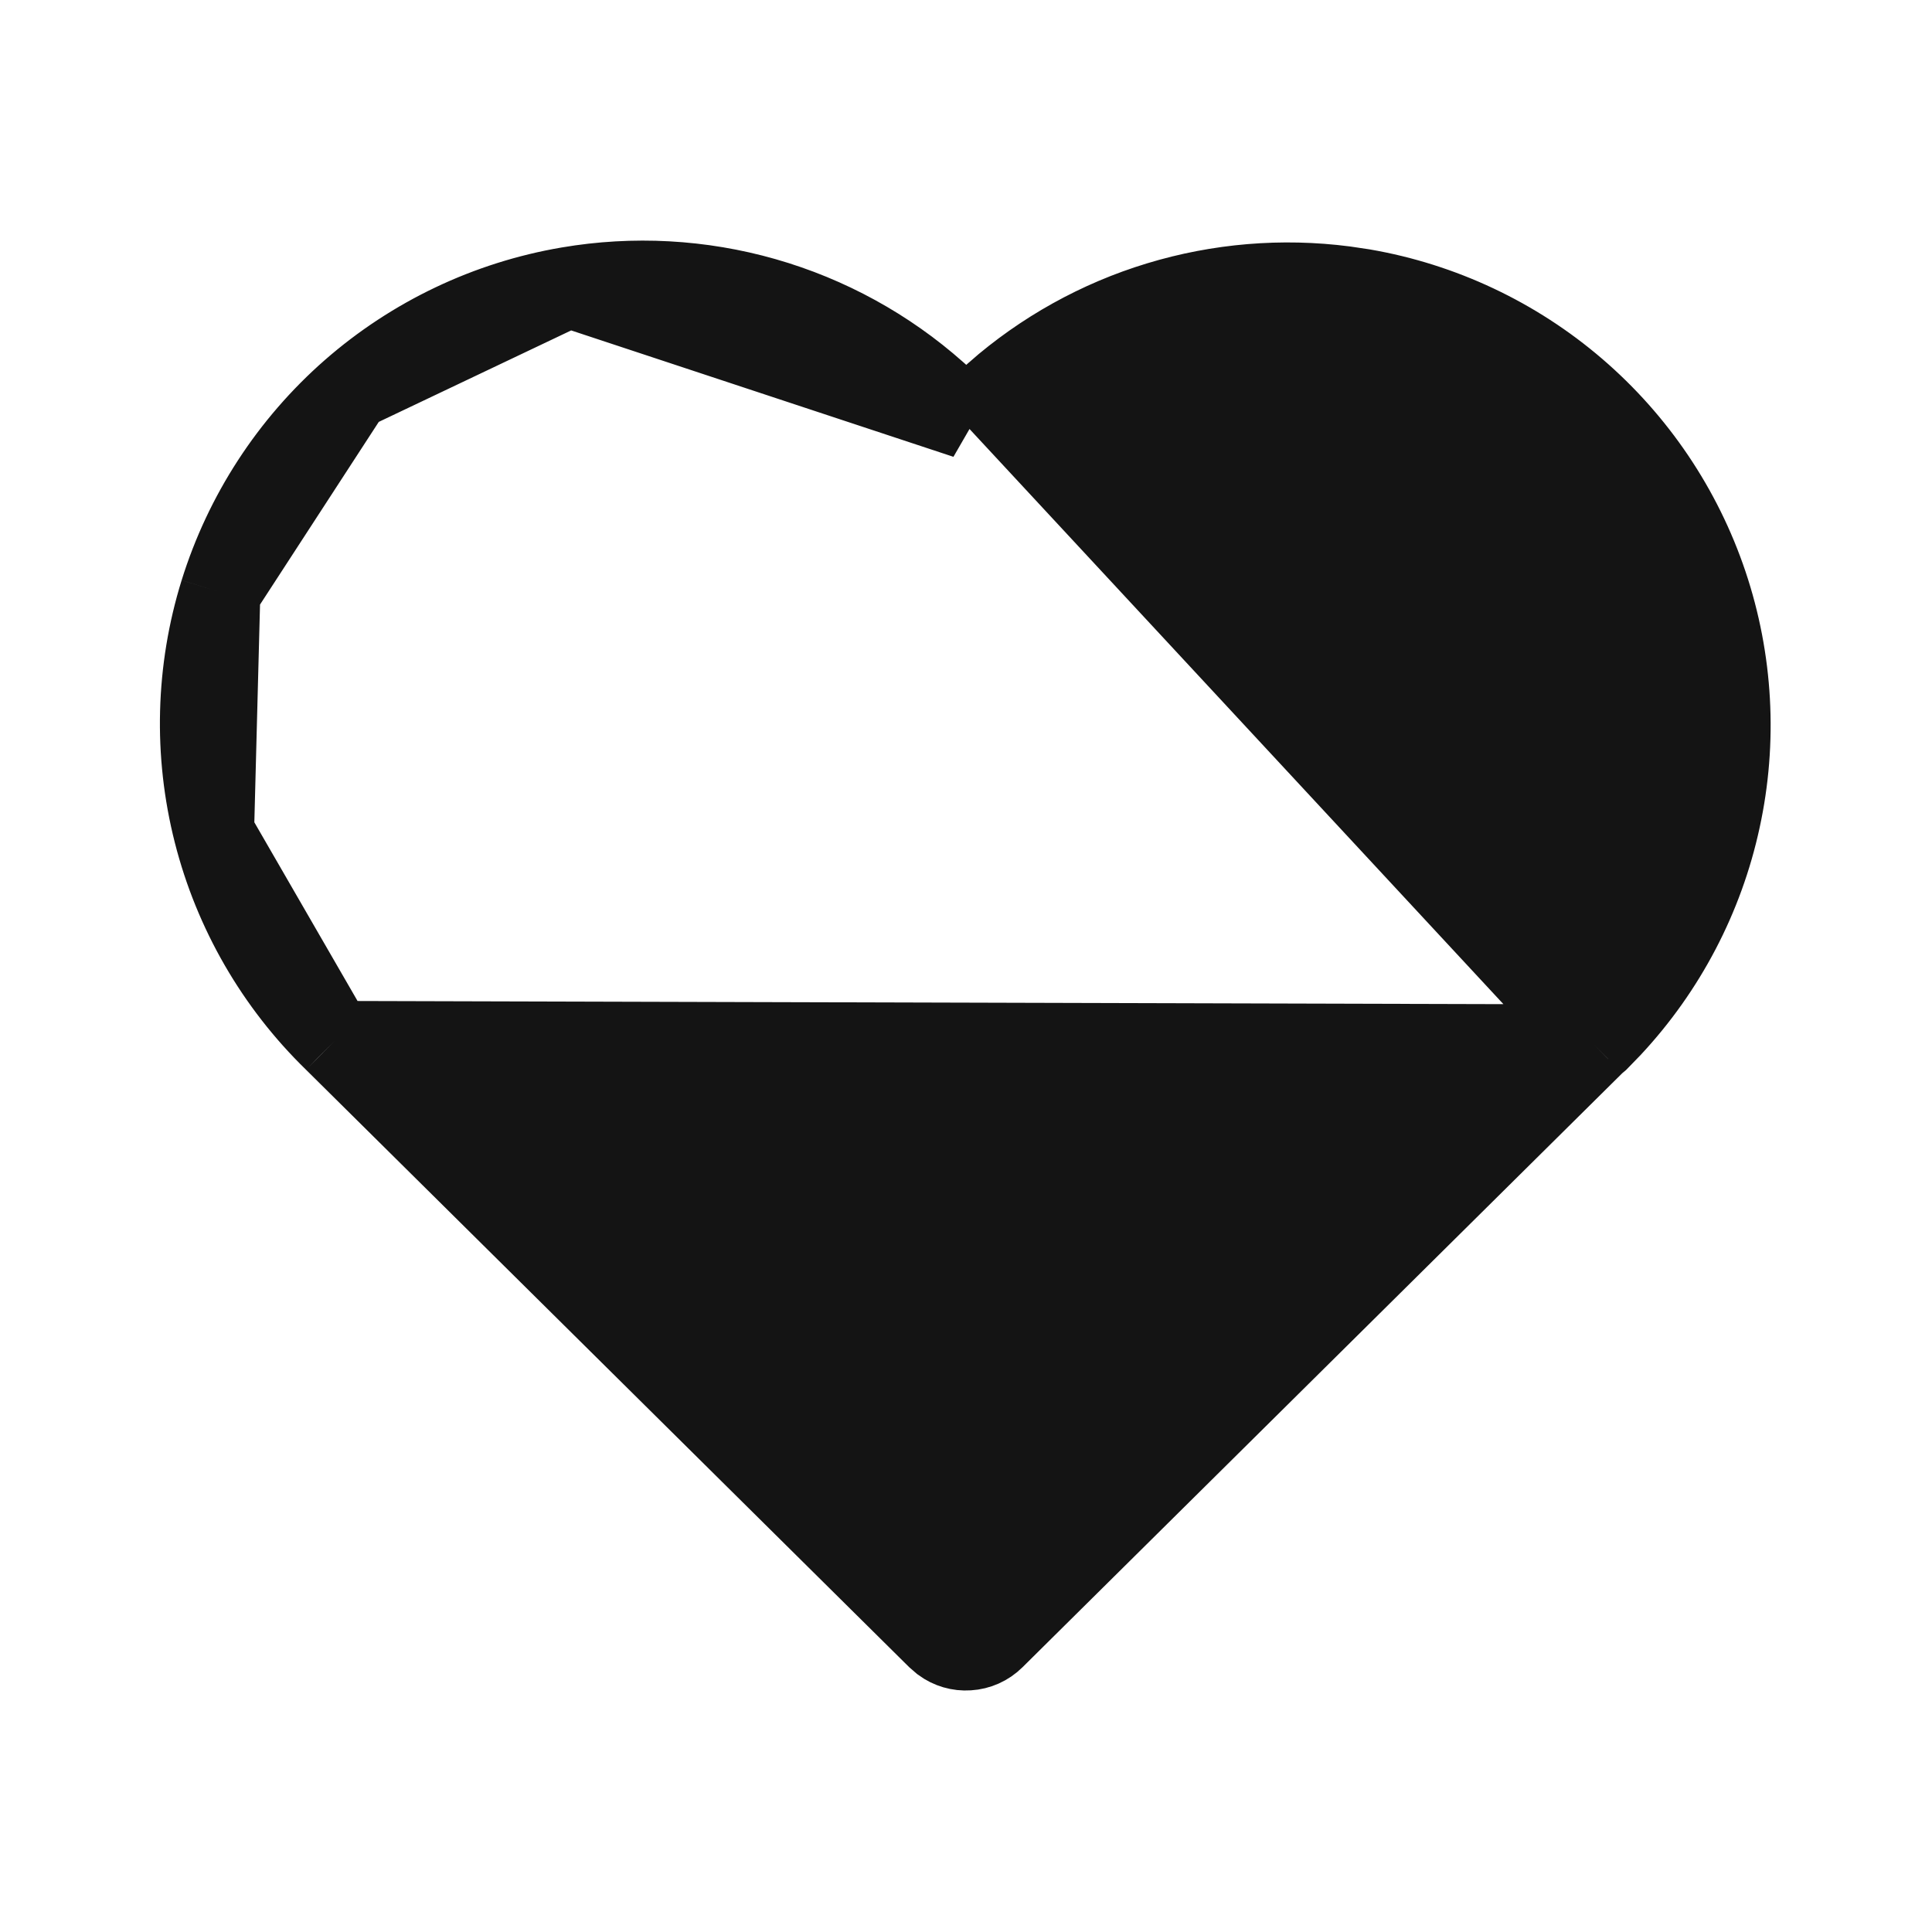
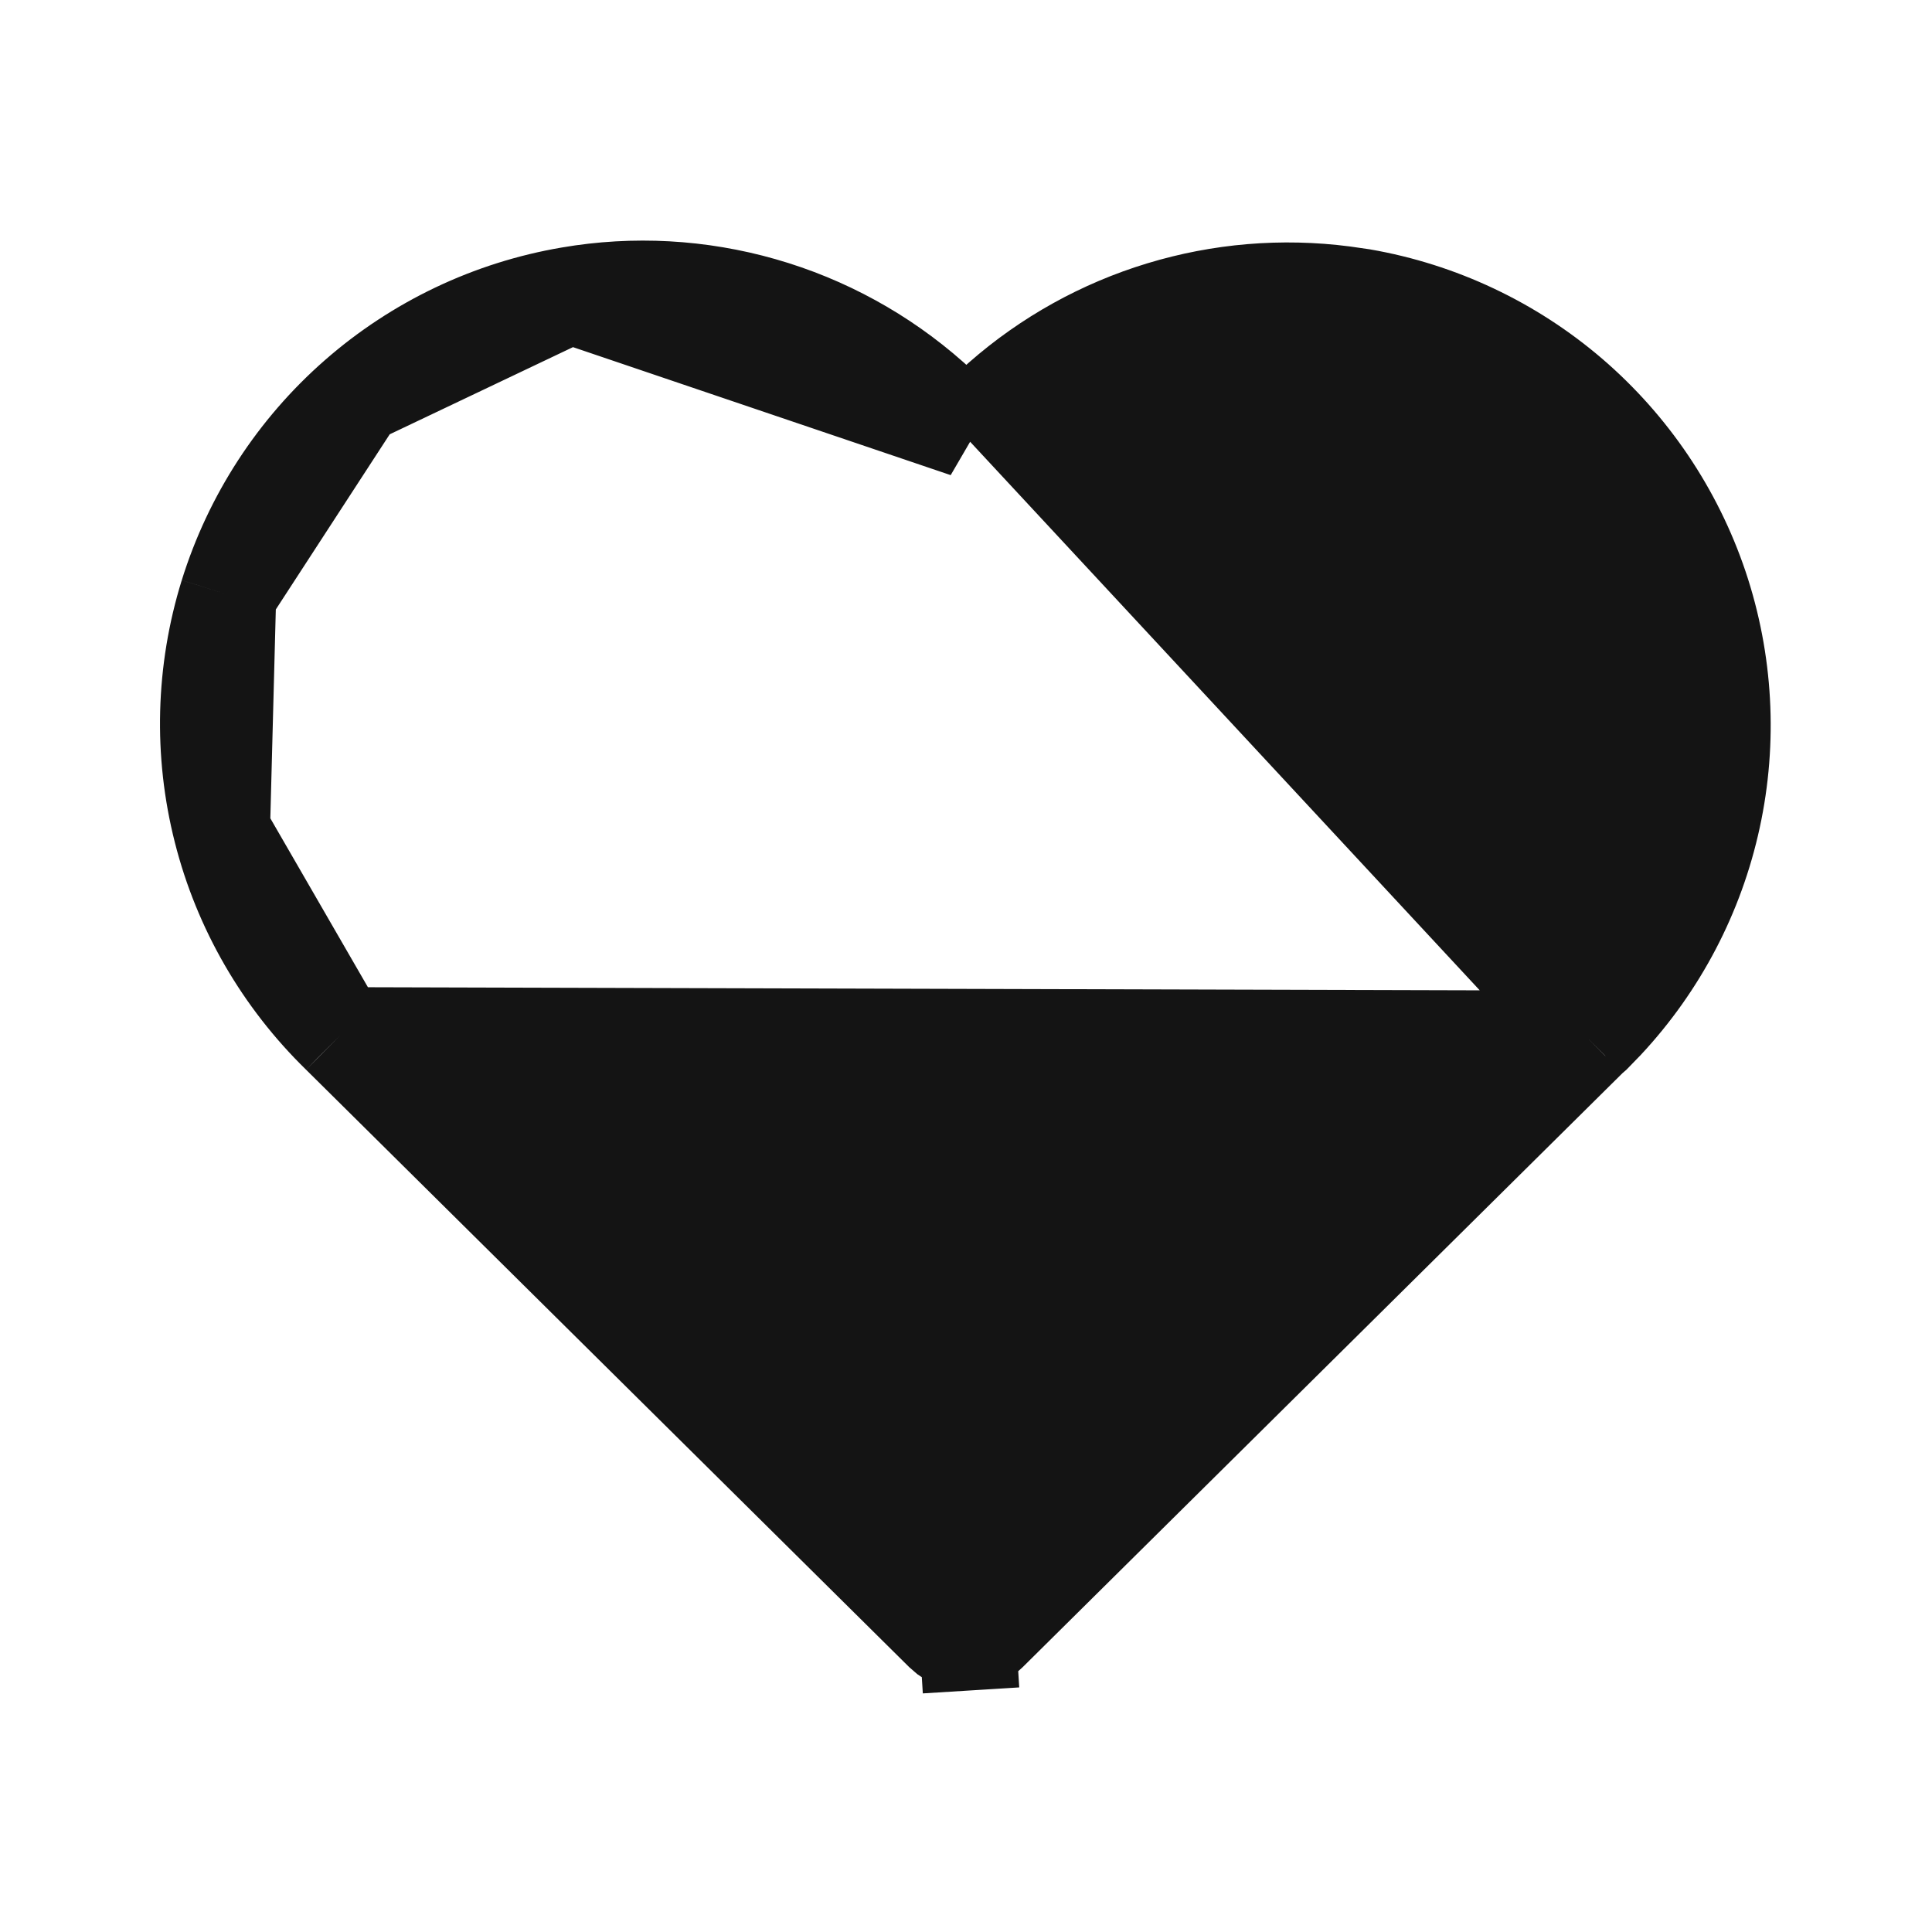
- <svg xmlns="http://www.w3.org/2000/svg" width="24" height="24" viewBox="0 0 24 24" fill="none">
-   <path d="M12.001 5.2L11.67 4.905L11.634 4.873C11.019 4.327 10.288 3.926 9.497 3.7C8.705 3.474 7.873 3.429 7.062 3.567L12.001 5.2ZM12.001 5.2L12.334 4.907M12.001 5.2L12.334 4.907M12.334 4.907L12.367 4.878C12.367 4.878 12.367 4.878 12.367 4.877C12.955 4.362 13.646 3.977 14.394 3.75C15.141 3.523 15.928 3.457 16.702 3.557L16.937 3.592C17.912 3.761 18.824 4.191 19.575 4.835C20.328 5.481 20.893 6.318 21.209 7.258C21.525 8.198 21.581 9.207 21.37 10.176C21.161 11.144 20.693 12.037 20.018 12.761L19.858 12.926L19.827 12.952L19.813 12.964M12.334 4.907L19.813 12.964M19.813 12.964L19.8 12.977M19.813 12.964L19.8 12.977M19.8 12.977L12.35 20.356C12.264 20.441 12.151 20.492 12.03 20.499C11.913 20.507 11.798 20.473 11.704 20.404L11.636 20.345L4.154 12.934L4.154 12.934M19.8 12.977L4.154 12.934M4.154 12.934L4.151 12.931M4.154 12.934L4.151 12.931M4.151 12.931C3.423 12.223 2.906 11.327 2.656 10.343M4.151 12.931L2.656 10.343M2.656 10.343C2.406 9.359 2.433 8.325 2.734 7.356M2.656 10.343L2.734 7.356M2.734 7.356C3.036 6.386 3.6 5.519 4.363 4.85M2.734 7.356L4.363 4.85M4.363 4.85C5.127 4.182 6.061 3.737 7.062 3.567L4.363 4.85Z" fill="#141414" stroke="#141414" />
+ <svg xmlns="http://www.w3.org/2000/svg" width="20" height="20" viewBox="0 0 20 20" fill="none">
+   <path d="M10.002 4.445L9.671 4.15L9.641 4.123C9.137 3.677 8.54 3.349 7.892 3.164C7.245 2.979 6.564 2.941 5.9 3.055L10.002 4.445ZM10.002 4.445L10.334 4.152M10.002 4.445L10.334 4.152M10.334 4.152L10.362 4.127C10.362 4.127 10.362 4.127 10.362 4.127C10.843 3.705 11.408 3.391 12.02 3.205C12.631 3.019 13.274 2.965 13.908 3.047L14.102 3.075C14.9 3.214 15.645 3.566 16.259 4.092C16.875 4.621 17.337 5.306 17.596 6.075C17.854 6.844 17.9 7.669 17.728 8.462C17.557 9.254 17.175 9.984 16.622 10.577L16.492 10.711L16.47 10.73L16.456 10.742M10.334 4.152L16.456 10.742M16.456 10.742L16.443 10.755M16.456 10.742L16.443 10.755M16.443 10.755L10.234 16.904C10.177 16.96 10.101 16.994 10.021 17L10.052 17.499L10.021 17C9.944 17.004 9.869 16.983 9.806 16.938L9.754 16.893L3.521 10.719L3.521 10.719M16.443 10.755L3.521 10.719M3.521 10.719L3.518 10.716M3.521 10.719L3.518 10.716M3.518 10.716C2.923 10.136 2.499 9.404 2.295 8.599M3.518 10.716L2.295 8.599M2.295 8.599C2.09 7.794 2.113 6.948 2.359 6.155M2.295 8.599L2.359 6.155M2.359 6.155C2.606 5.361 3.067 4.652 3.692 4.105M2.359 6.155L3.692 4.105M3.692 4.105C4.317 3.558 5.081 3.194 5.9 3.055L3.692 4.105Z" fill="#141414" stroke="#141414" />
</svg>
